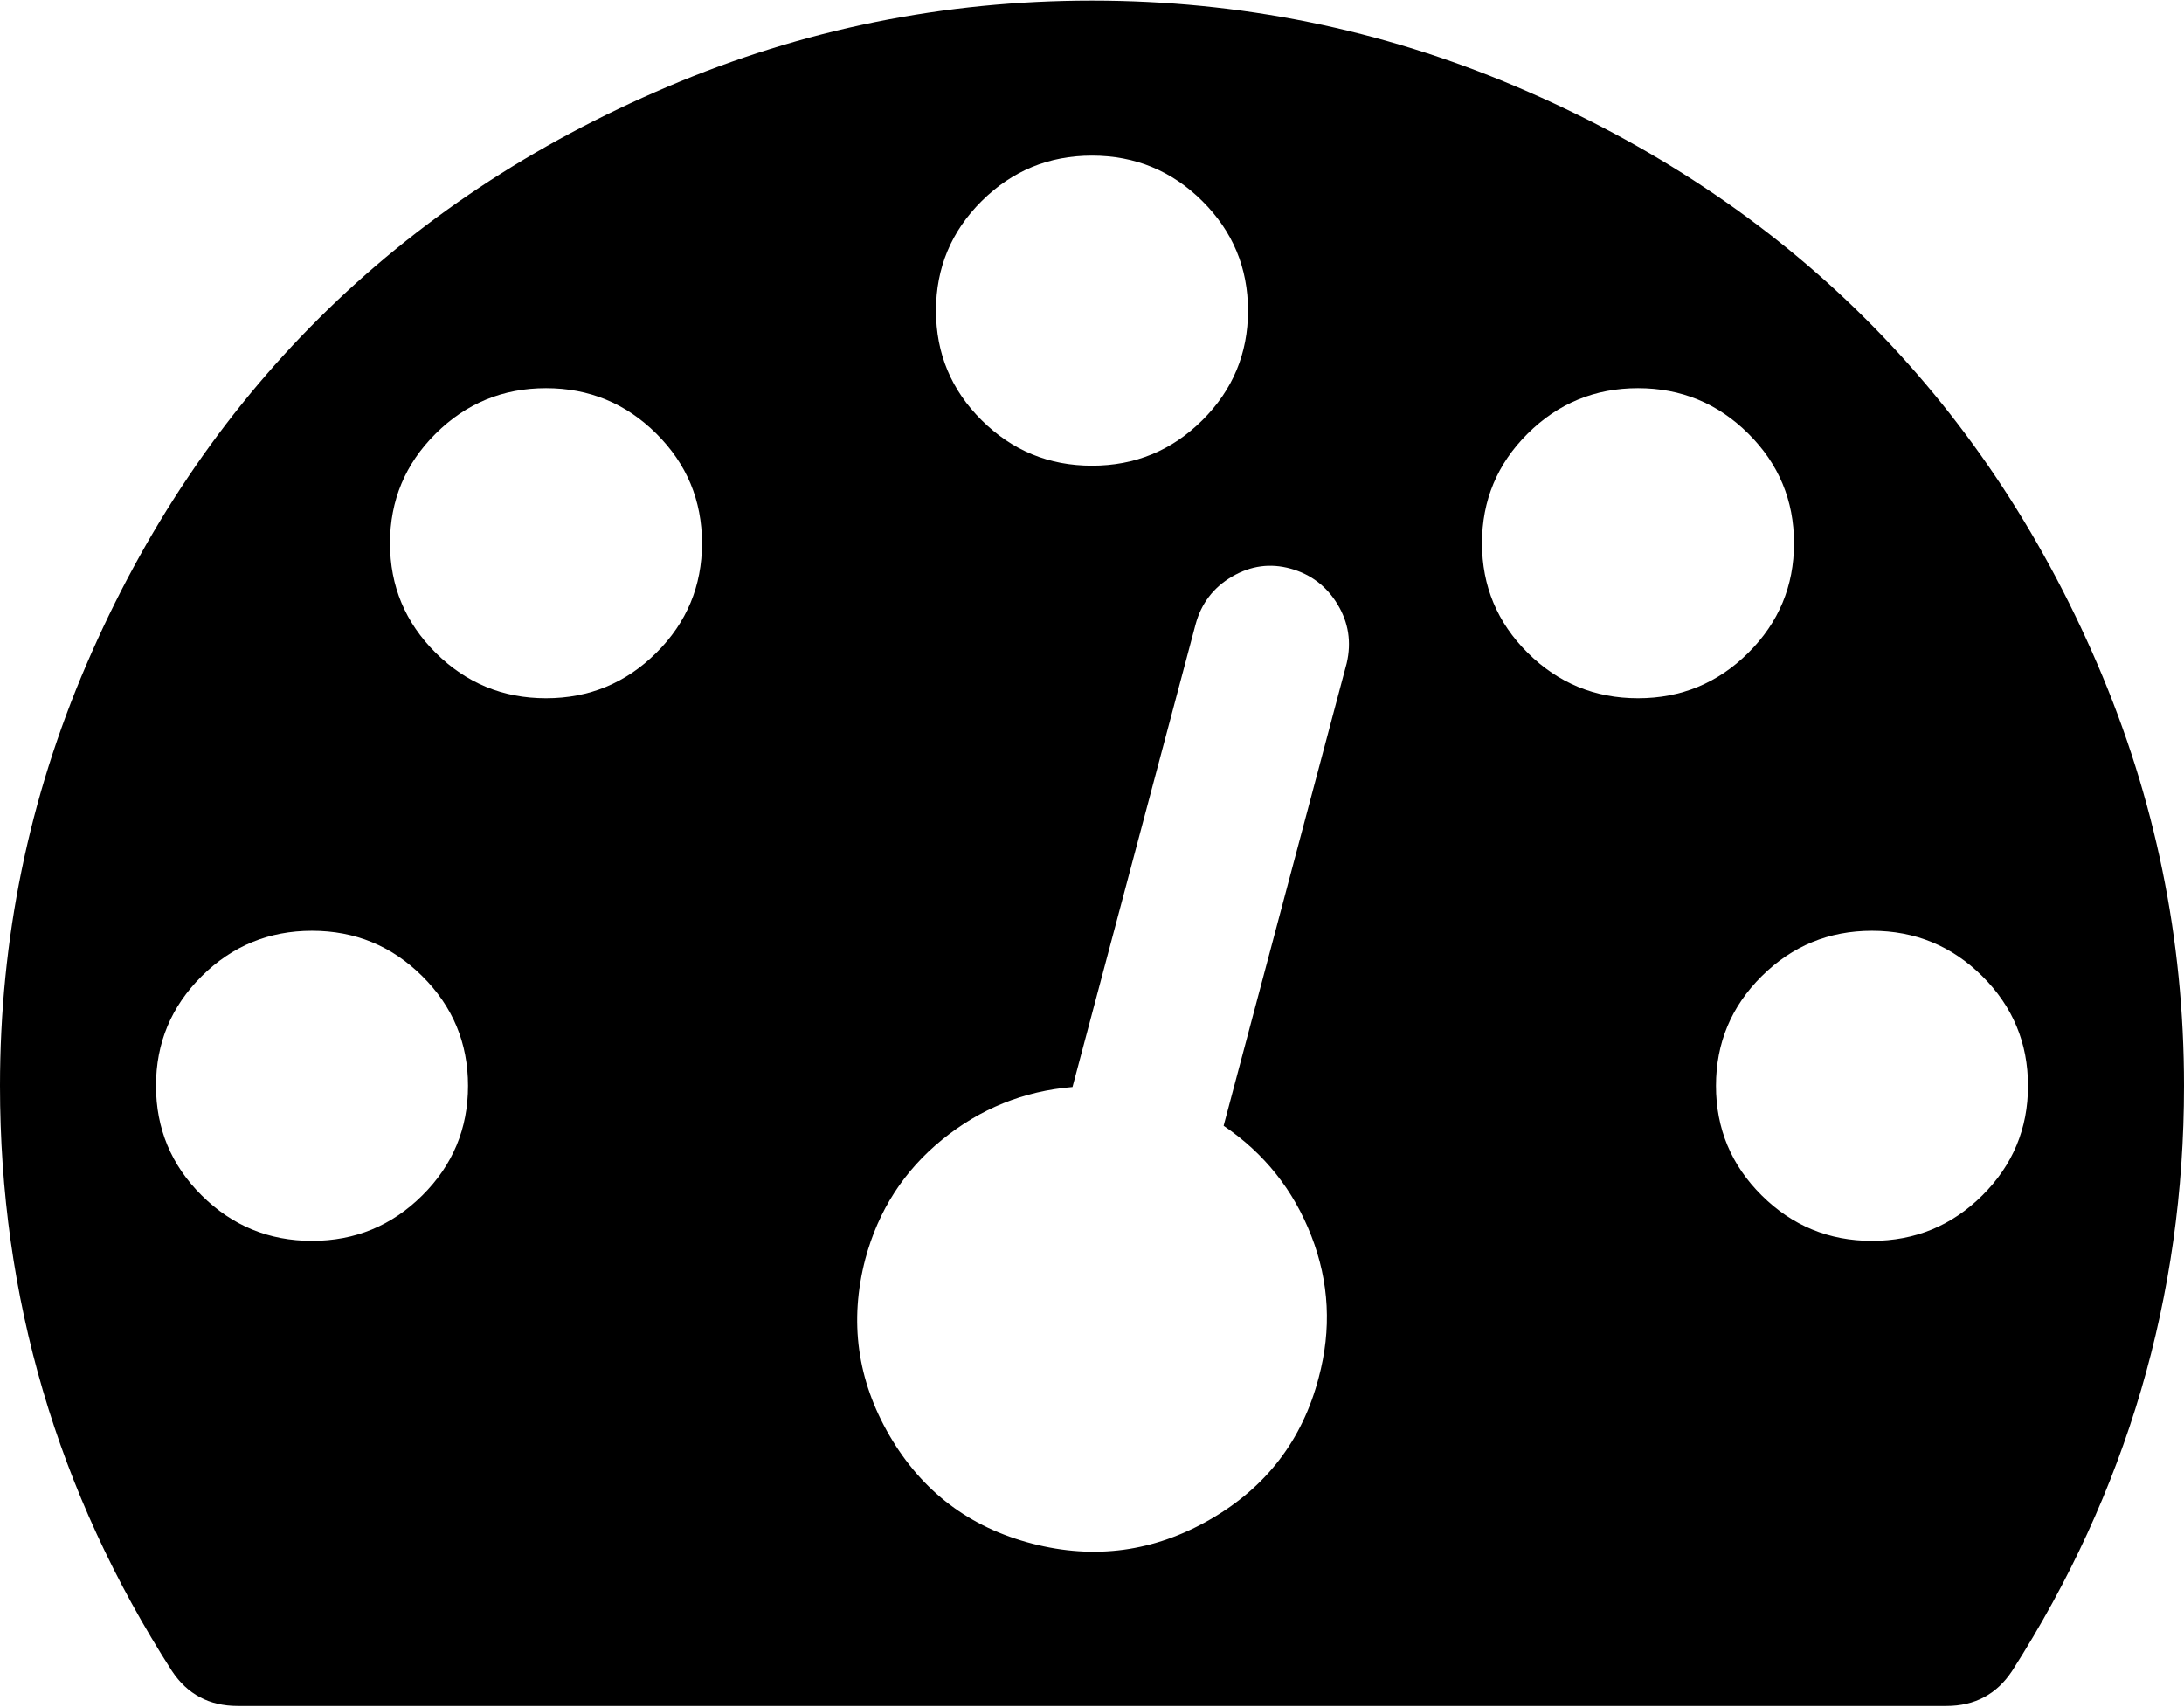
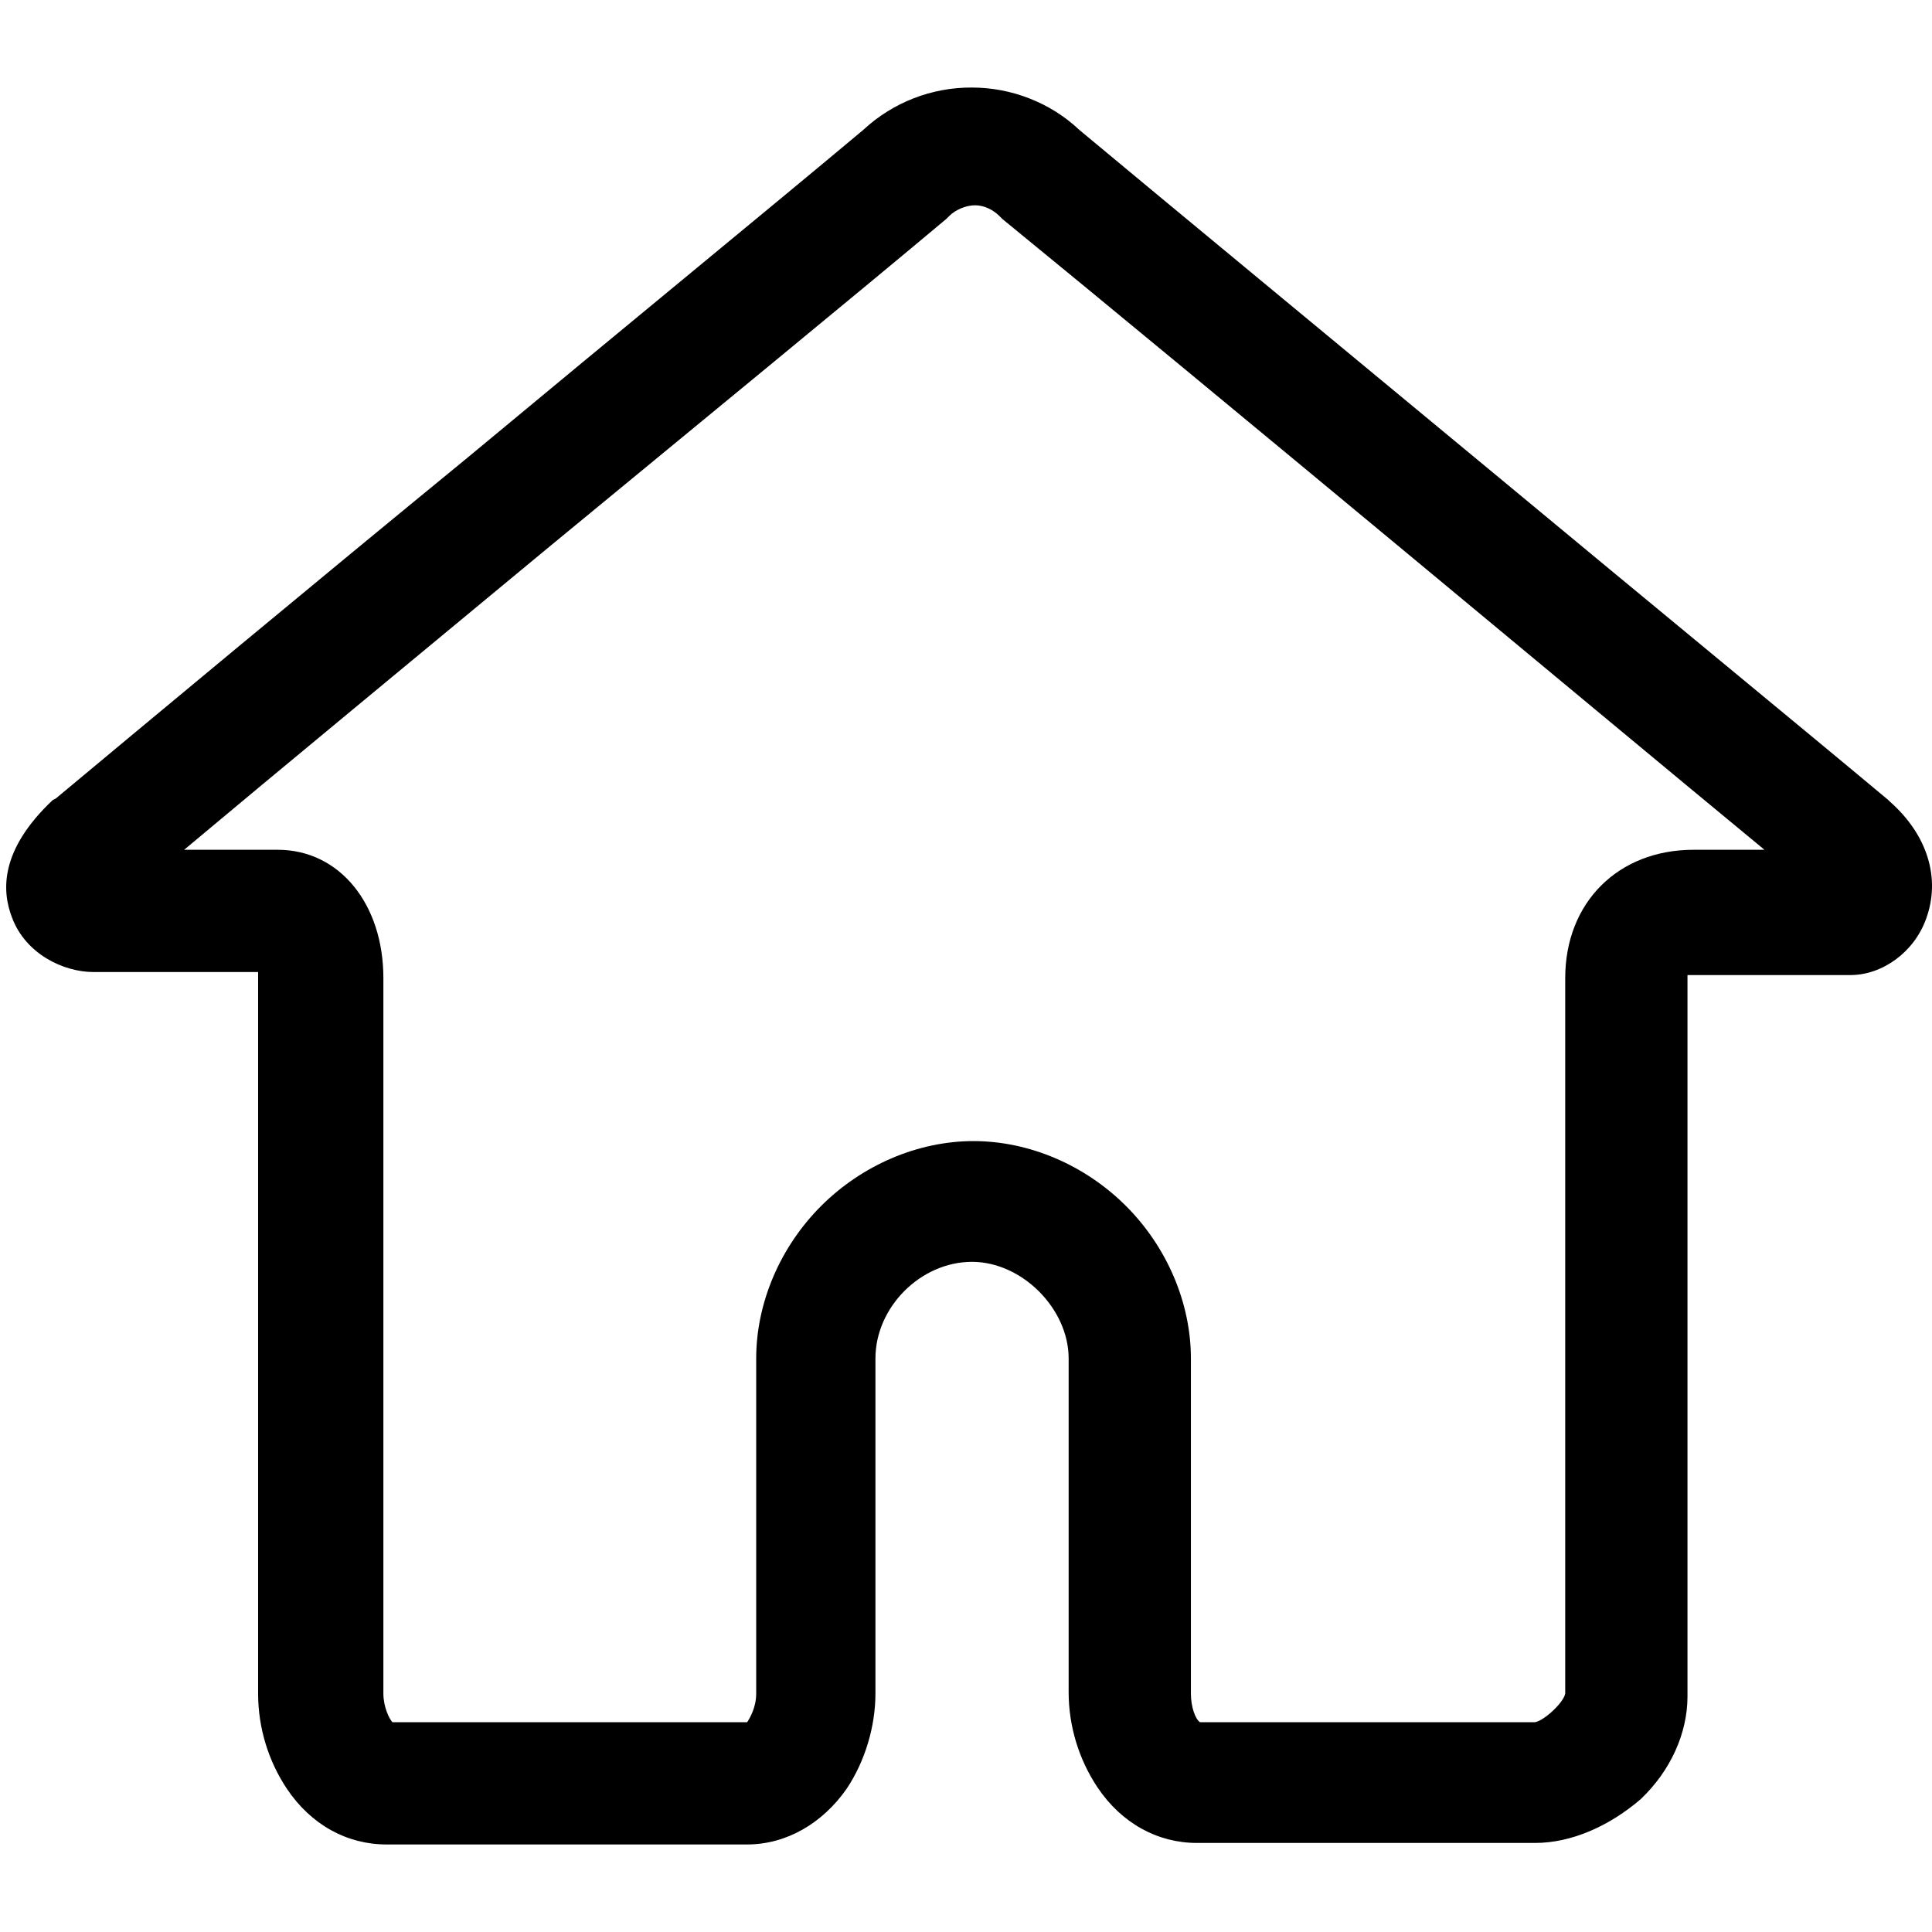
- <svg xmlns="http://www.w3.org/2000/svg" width="128" height="100">
-   <path d="M27.429 63.638c0-2.508-.893-4.65-2.679-6.424-1.786-1.775-3.94-2.662-6.464-2.662-2.524 0-4.679.887-6.465 2.662-1.785 1.774-2.678 3.916-2.678 6.424 0 2.508.893 4.65 2.678 6.424 1.786 1.775 3.94 2.662 6.465 2.662 2.524 0 4.678-.887 6.464-2.662 1.786-1.775 2.679-3.916 2.679-6.424zm13.714-31.801c0-2.508-.893-4.65-2.679-6.424-1.785-1.775-3.94-2.662-6.464-2.662-2.524 0-4.679.887-6.464 2.662-1.786 1.774-2.679 3.916-2.679 6.424 0 2.508.893 4.65 2.679 6.424 1.785 1.774 3.94 2.662 6.464 2.662 2.524 0 4.679-.888 6.464-2.662 1.786-1.775 2.679-3.916 2.679-6.424zM71.714 65.98l7.215-27.116c.285-1.23.107-2.378-.536-3.443-.643-1.064-1.56-1.762-2.75-2.094-1.19-.33-2.333-.177-3.429.462-1.095.639-1.81 1.573-2.143 2.804l-7.214 27.116c-2.857.237-5.405 1.266-7.643 3.088-2.238 1.822-3.738 4.152-4.5 6.992-.952 3.644-.476 7.098 1.429 10.364 1.905 3.265 4.69 5.37 8.357 6.317 3.667.947 7.143.474 10.429-1.42 3.285-1.892 5.404-4.66 6.357-8.305.762-2.84.619-5.607-.429-8.305-1.047-2.697-2.762-4.85-5.143-6.46zm47.143-2.342c0-2.508-.893-4.65-2.678-6.424-1.786-1.775-3.94-2.662-6.465-2.662-2.524 0-4.678.887-6.464 2.662-1.786 1.774-2.679 3.916-2.679 6.424 0 2.508.893 4.65 2.679 6.424 1.786 1.775 3.94 2.662 6.464 2.662 2.524 0 4.679-.887 6.465-2.662 1.785-1.775 2.678-3.916 2.678-6.424zm-45.714-45.43c0-2.509-.893-4.65-2.679-6.425C68.68 10.01 66.524 9.122 64 9.122c-2.524 0-4.679.887-6.464 2.661-1.786 1.775-2.679 3.916-2.679 6.425 0 2.508.893 4.65 2.679 6.424 1.785 1.774 3.94 2.662 6.464 2.662 2.524 0 4.679-.888 6.464-2.662 1.786-1.775 2.679-3.916 2.679-6.424zm32 13.629c0-2.508-.893-4.65-2.679-6.424-1.785-1.775-3.94-2.662-6.464-2.662-2.524 0-4.679.887-6.464 2.662-1.786 1.774-2.679 3.916-2.679 6.424 0 2.508.893 4.65 2.679 6.424 1.785 1.774 3.94 2.662 6.464 2.662 2.524 0 4.679-.888 6.464-2.662 1.786-1.775 2.679-3.916 2.679-6.424zM128 63.638c0 12.351-3.357 23.78-10.071 34.286-.905 1.372-2.19 2.058-3.858 2.058H13.93c-1.667 0-2.953-.686-3.858-2.058C3.357 87.465 0 76.037 0 63.638c0-8.613 1.69-16.847 5.071-24.703C8.452 31.08 13 24.312 18.714 18.634c5.715-5.68 12.524-10.199 20.429-13.559C47.048 1.715 55.333.035 64 .035c8.667 0 16.952 1.68 24.857 5.04 7.905 3.36 14.714 7.88 20.429 13.559 5.714 5.678 10.262 12.446 13.643 20.301 3.38 7.856 5.071 16.09 5.071 24.703z" />
+ <svg xmlns="http://www.w3.org/2000/svg" t="1585297699040" class="icon" viewBox="0 0 1024 1024" version="1.1" p-id="6451" width="200" height="200">
+   <path d="M813.6 976.8h-179.2c-20.8 0-40-10.4-52.8-29.6-9.6-14.4-15.2-32-15.2-50.4V720c0-26.4-24.8-51.2-51.2-51.2-27.2 0-51.2 24-51.2 51.2v177.6c0 17.6-5.6 36-15.2 50.4-12.8 18.4-32 29.6-52.8 29.6H204.8c-20.8 0-40-10.4-52.8-29.6-9.6-14.4-15.2-32-15.2-50.4V518.4v-3.2H49.6c-16 0-36-9.6-43.2-28.8-5.6-14.4-6.4-36 21.6-62.4l1.6-0.8c48-40 134.4-112 218.4-180.8 80.8-67.2 164.8-136 209.6-173.6a83.84 83.84 0 0 1 57.6-22.4c20.8 0 41.6 8 56.8 22.4 48 40 135.2 112 219.2 181.6 84.8 70.4 165.6 136.8 209.6 173.6l0.8 0.8c20 17.6 27.2 40.8 19.2 62.4-6.4 17.6-23.2 29.6-40 29.6h-86.4V899.2c0 19.2-8.8 39.2-24.8 54.4-16.8 14.4-36.8 23.2-56 23.2z m-177.6-64h177.6c4.8-0.8 15.2-10.4 16-15.2V518.4c0-40 28-68 68-68h37.6C889.6 412.8 822.4 356.8 752 298.4c-84.8-70.4-172.8-143.2-220.8-182.4l-1.6-1.6c-3.2-3.2-8-5.6-12.8-5.6s-10.4 2.4-13.6 5.6l-1.6 1.6c-44.8 37.6-129.6 107.2-211.2 174.4-70.4 58.4-143.2 118.4-192.8 160H147.2c32.8 0 56 28.8 56 68v379.2c0 7.2 3.2 13.6 4.8 15.2h188c1.6-2.4 4.8-8 4.8-15.2V720c0-29.6 12.8-59.2 34.4-80.8s51.2-34.4 80.8-34.4c29.6 0 59.2 12.8 80.8 34.4s34.4 51.2 34.4 80.8v177.6c0 7.2 2.4 13.6 4.8 15.2z" fill="" p-id="6452" />
</svg>
